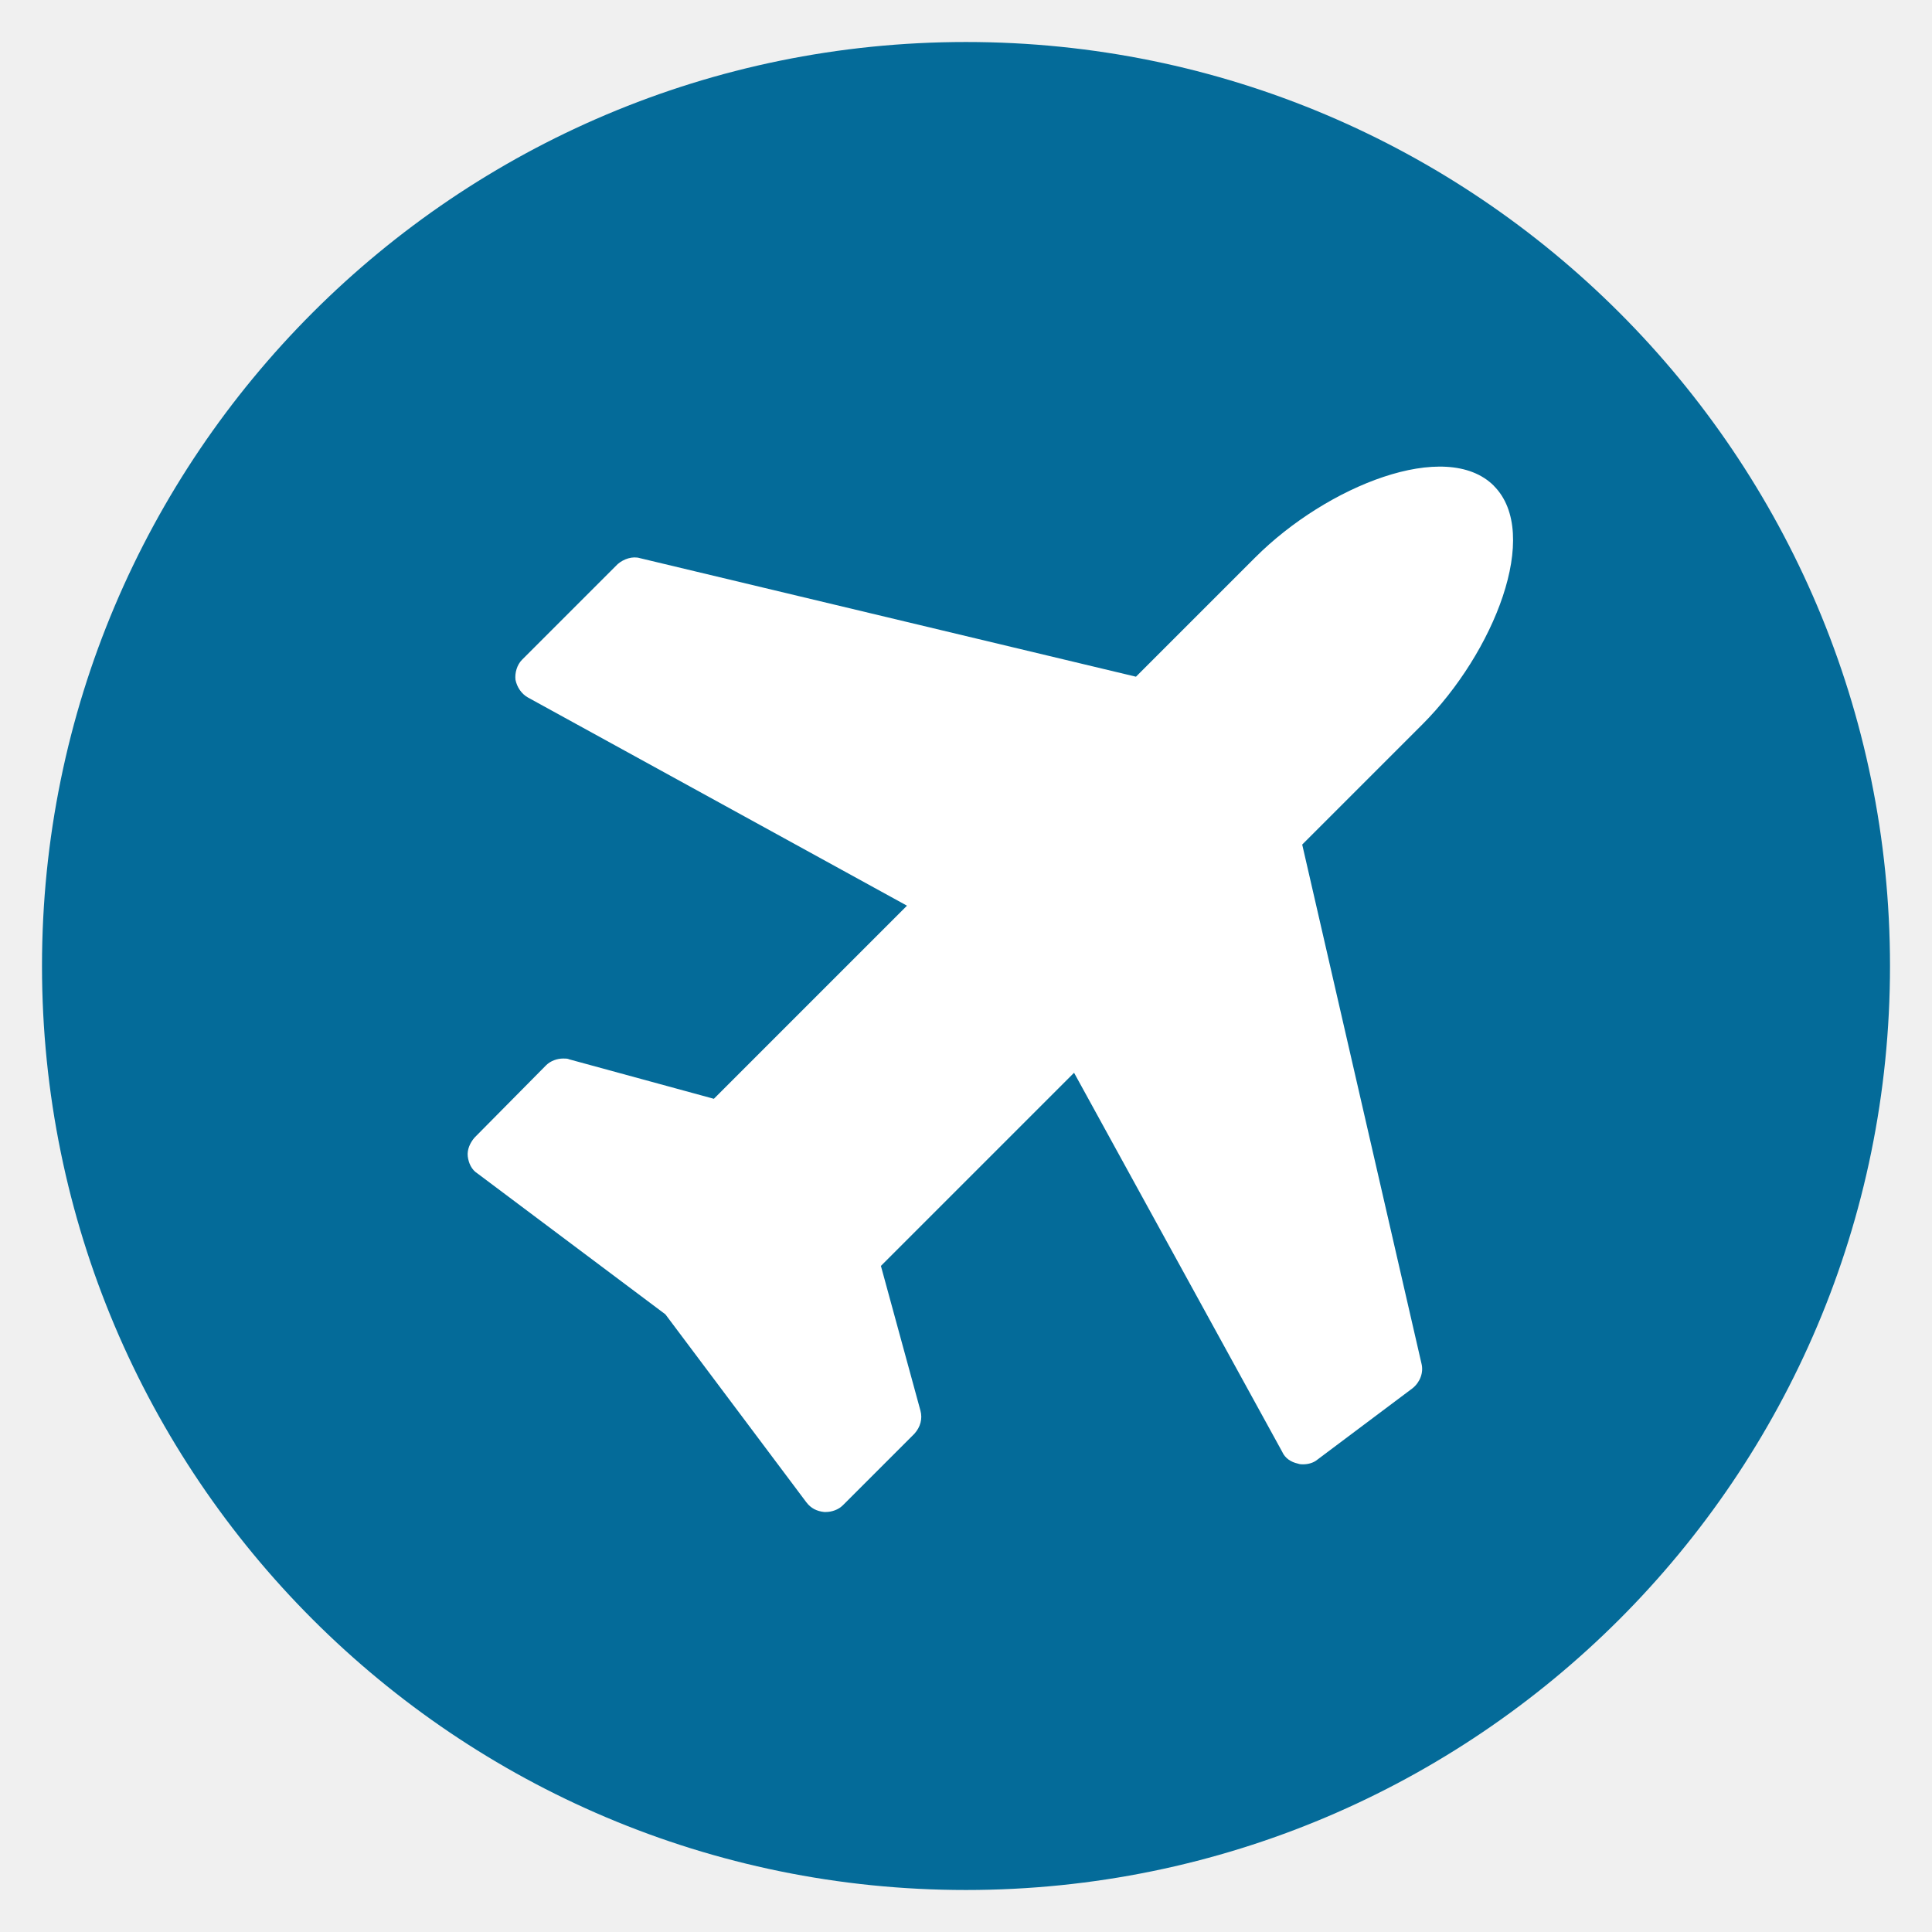
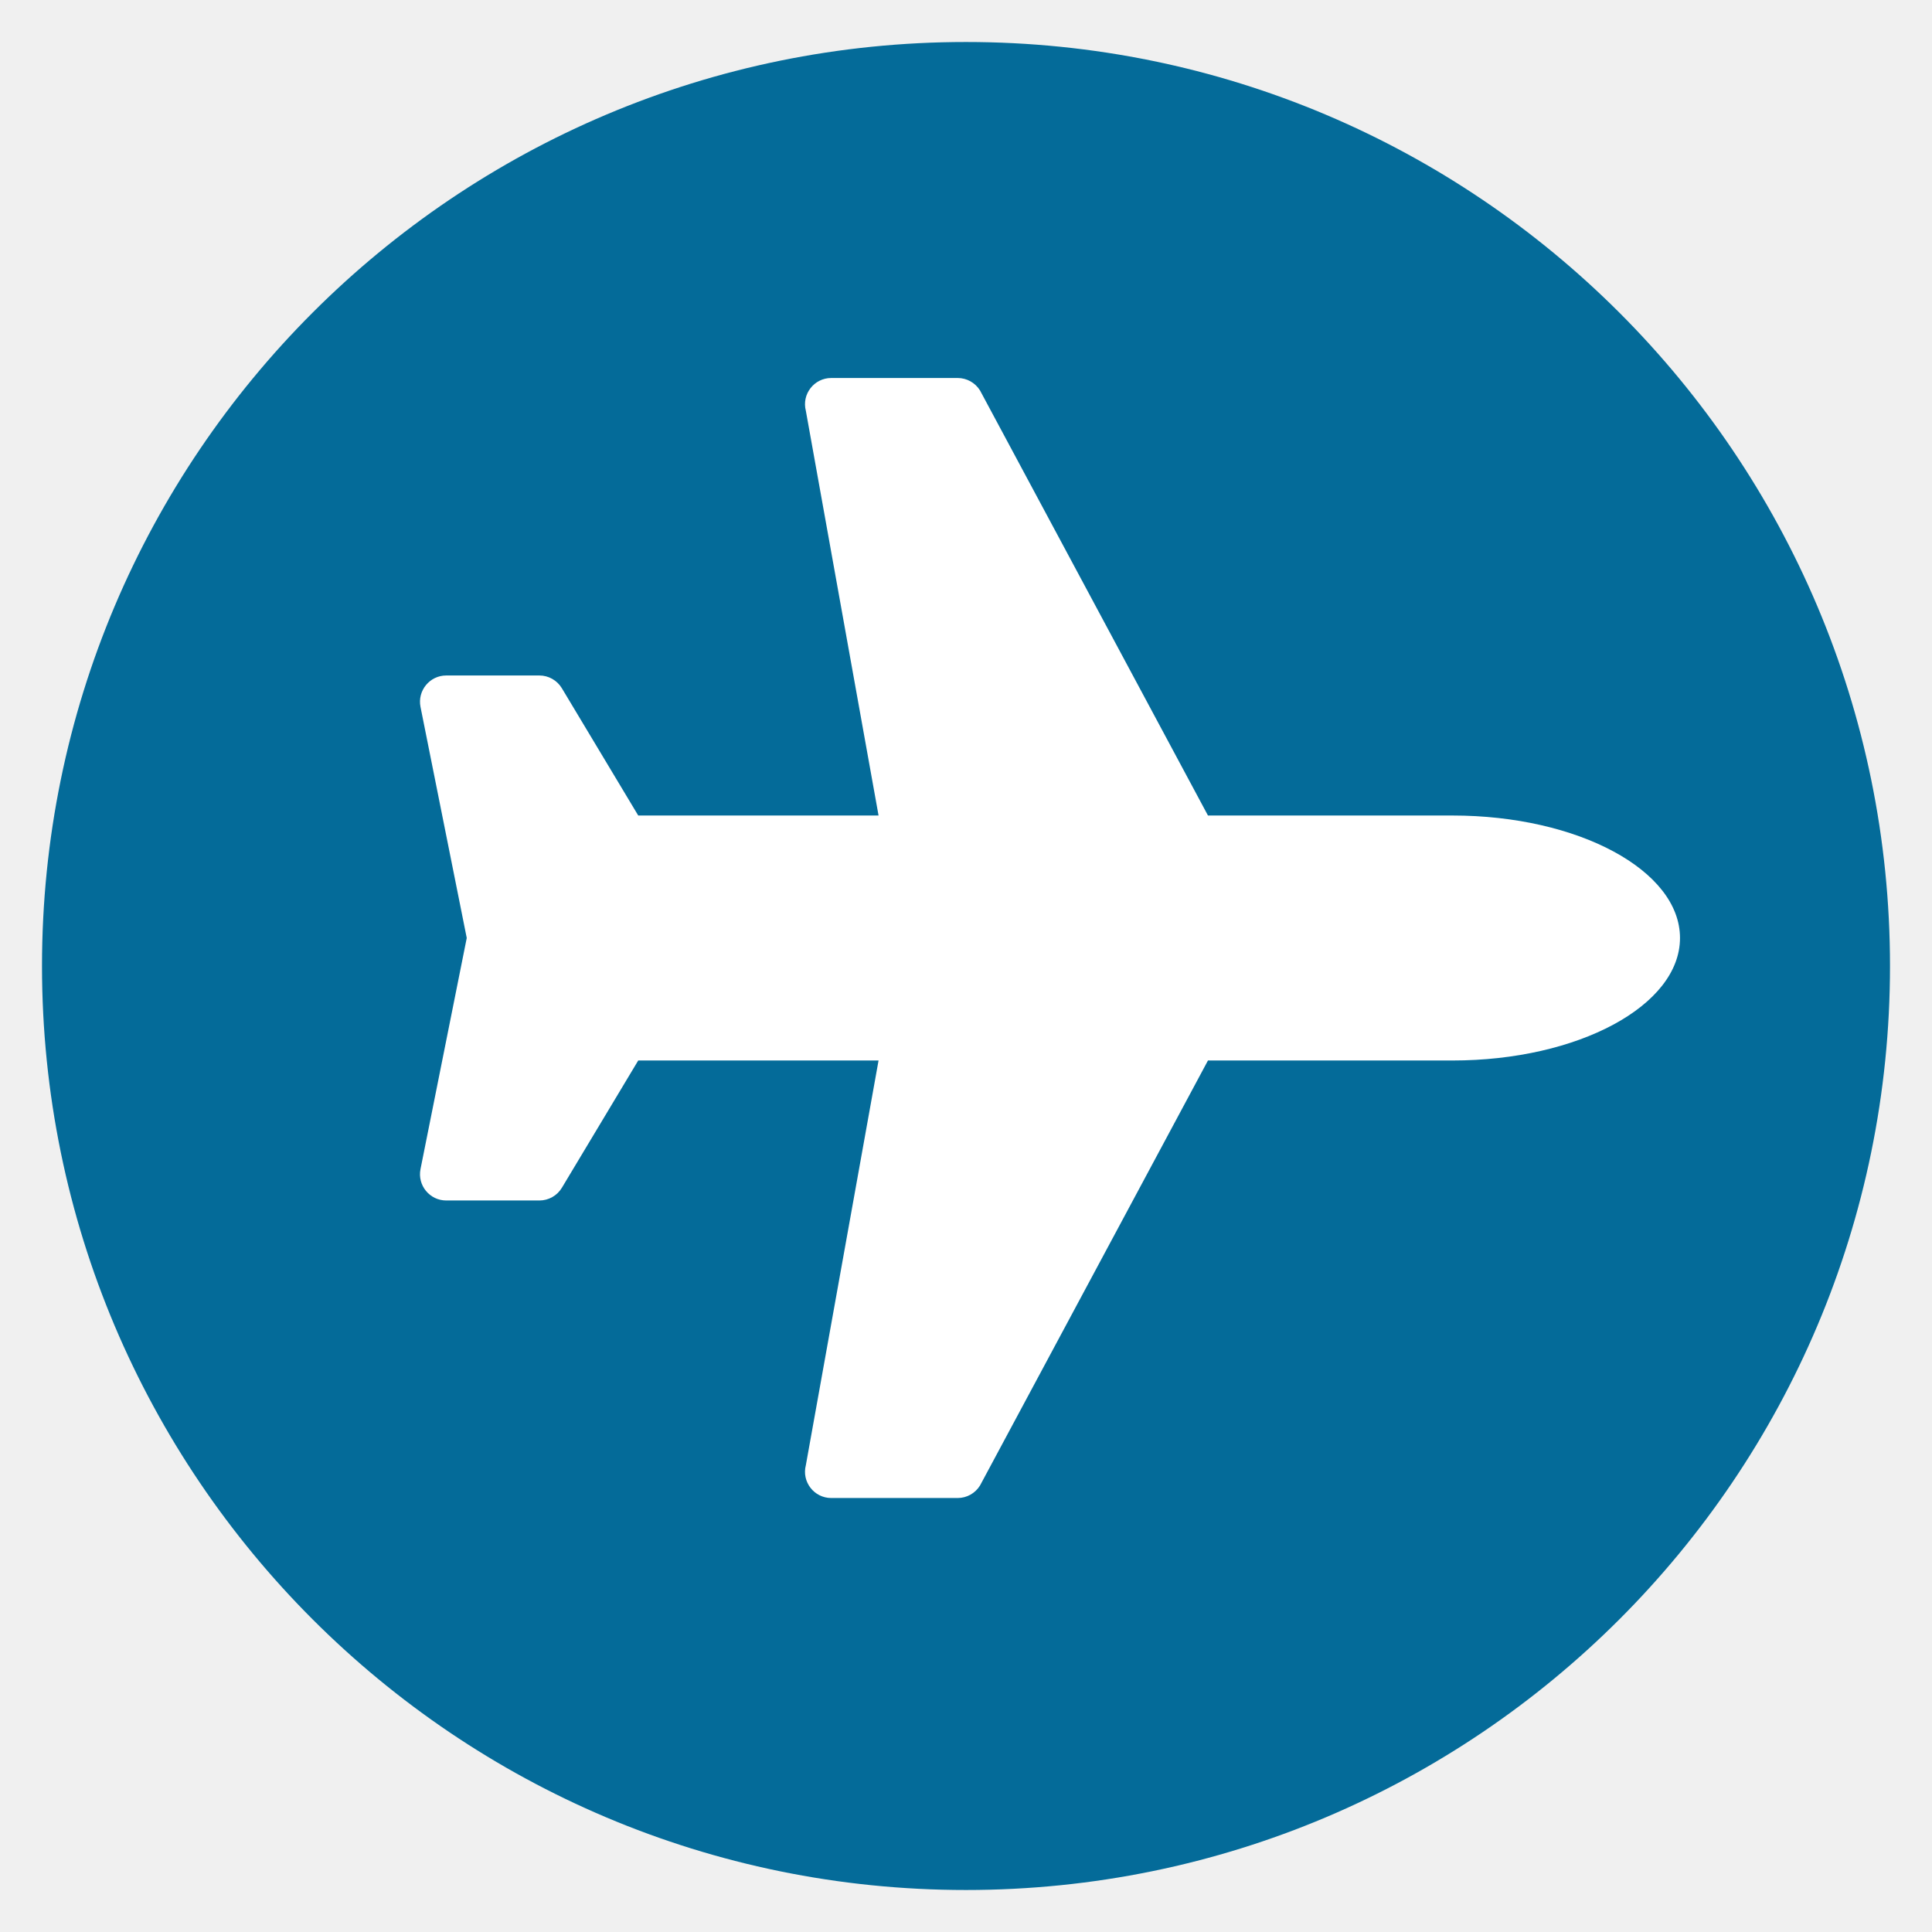
<svg xmlns="http://www.w3.org/2000/svg" width="46px" height="46px" viewBox="0 0 46 46" version="1.1">
  <defs />
  <g id="Symbols" stroke="none" stroke-width="1" fill="none" fill-rule="evenodd">
    <g id="family-of-overseas-employees">
      <path d="M22.999,45 C10.85,45 1,35.151 1,23 C1,10.849 10.85,1 22.999,1 C35.15,1 45,10.849 45,23 C45,35.151 35.15,45 22.999,45 Z" id="Fill-1-Copy-3" fill="#046B99" />
-       <g id="plane" transform="translate(10, 11)" fill-rule="nonzero" fill="#FFFFFF">
-         <path d="M25.568,0.568 C26.705,1.705 25.568,4.545 23.864,6.25 L21.005,9.109 L23.845,21.467 C23.899,21.68 23.81,21.911 23.633,22.053 L21.36,23.758 C21.272,23.83 21.148,23.865 21.023,23.865 C20.988,23.865 20.951,23.865 20.899,23.847 C20.739,23.811 20.597,23.723 20.526,23.562 L15.573,14.542 L10.974,19.141 L11.915,22.585 C11.968,22.781 11.915,22.976 11.773,23.135 L10.068,24.84 C9.961,24.947 9.802,25 9.66,25 L9.625,25 C9.448,24.982 9.306,24.911 9.199,24.769 L5.843,20.294 L1.368,16.939 C1.226,16.85 1.156,16.69 1.137,16.531 C1.119,16.372 1.191,16.211 1.298,16.086 L3.002,14.364 C3.109,14.257 3.268,14.203 3.41,14.203 C3.464,14.203 3.517,14.203 3.552,14.222 L6.997,15.162 L11.595,10.564 L2.575,5.61 C2.415,5.522 2.309,5.361 2.273,5.184 C2.255,5.024 2.308,4.828 2.433,4.705 L4.706,2.432 C4.848,2.308 5.061,2.236 5.239,2.29 L17.047,5.112 L19.887,2.272 C21.592,0.567 24.433,-0.569 25.569,0.567 L25.568,0.568 Z" id="Shape" />
+       <g id="plane" transform="translate(10, 9)" fill="#FFFFFF" fill-rule="nonzero">
+         <path d="M24.583,10.417 L18.761,10.417 L13.334,0.297 C13.22,0.113 13.019,6.99049308e-08 12.802,0 L9.792,0 C9.383,0 9.084,0.386 9.187,0.782 L10.918,10.417 L5.196,10.417 L3.378,7.387 C3.265,7.199 3.062,7.083 2.842,7.083 L0.625,7.083 C0.231,7.083 -0.065,7.444 0.012,7.831 L1.113,13.333 L0.012,18.836 C-0.065,19.223 0.231,19.583 0.625,19.583 L2.842,19.583 C3.062,19.583 3.265,19.468 3.378,19.28 L5.196,16.25 L10.918,16.25 L9.187,25.885 C9.084,26.281 9.383,26.667 9.792,26.667 L12.802,26.667 C13.019,26.667 13.22,26.554 13.334,26.369 L18.761,16.25 L24.583,16.25 C27.575,16.25 30,14.944 30,13.333 C30,11.723 27.575,10.417 24.583,10.417 Z" id="Shape" />
      </g>
    </g>
  </g>
</svg>
